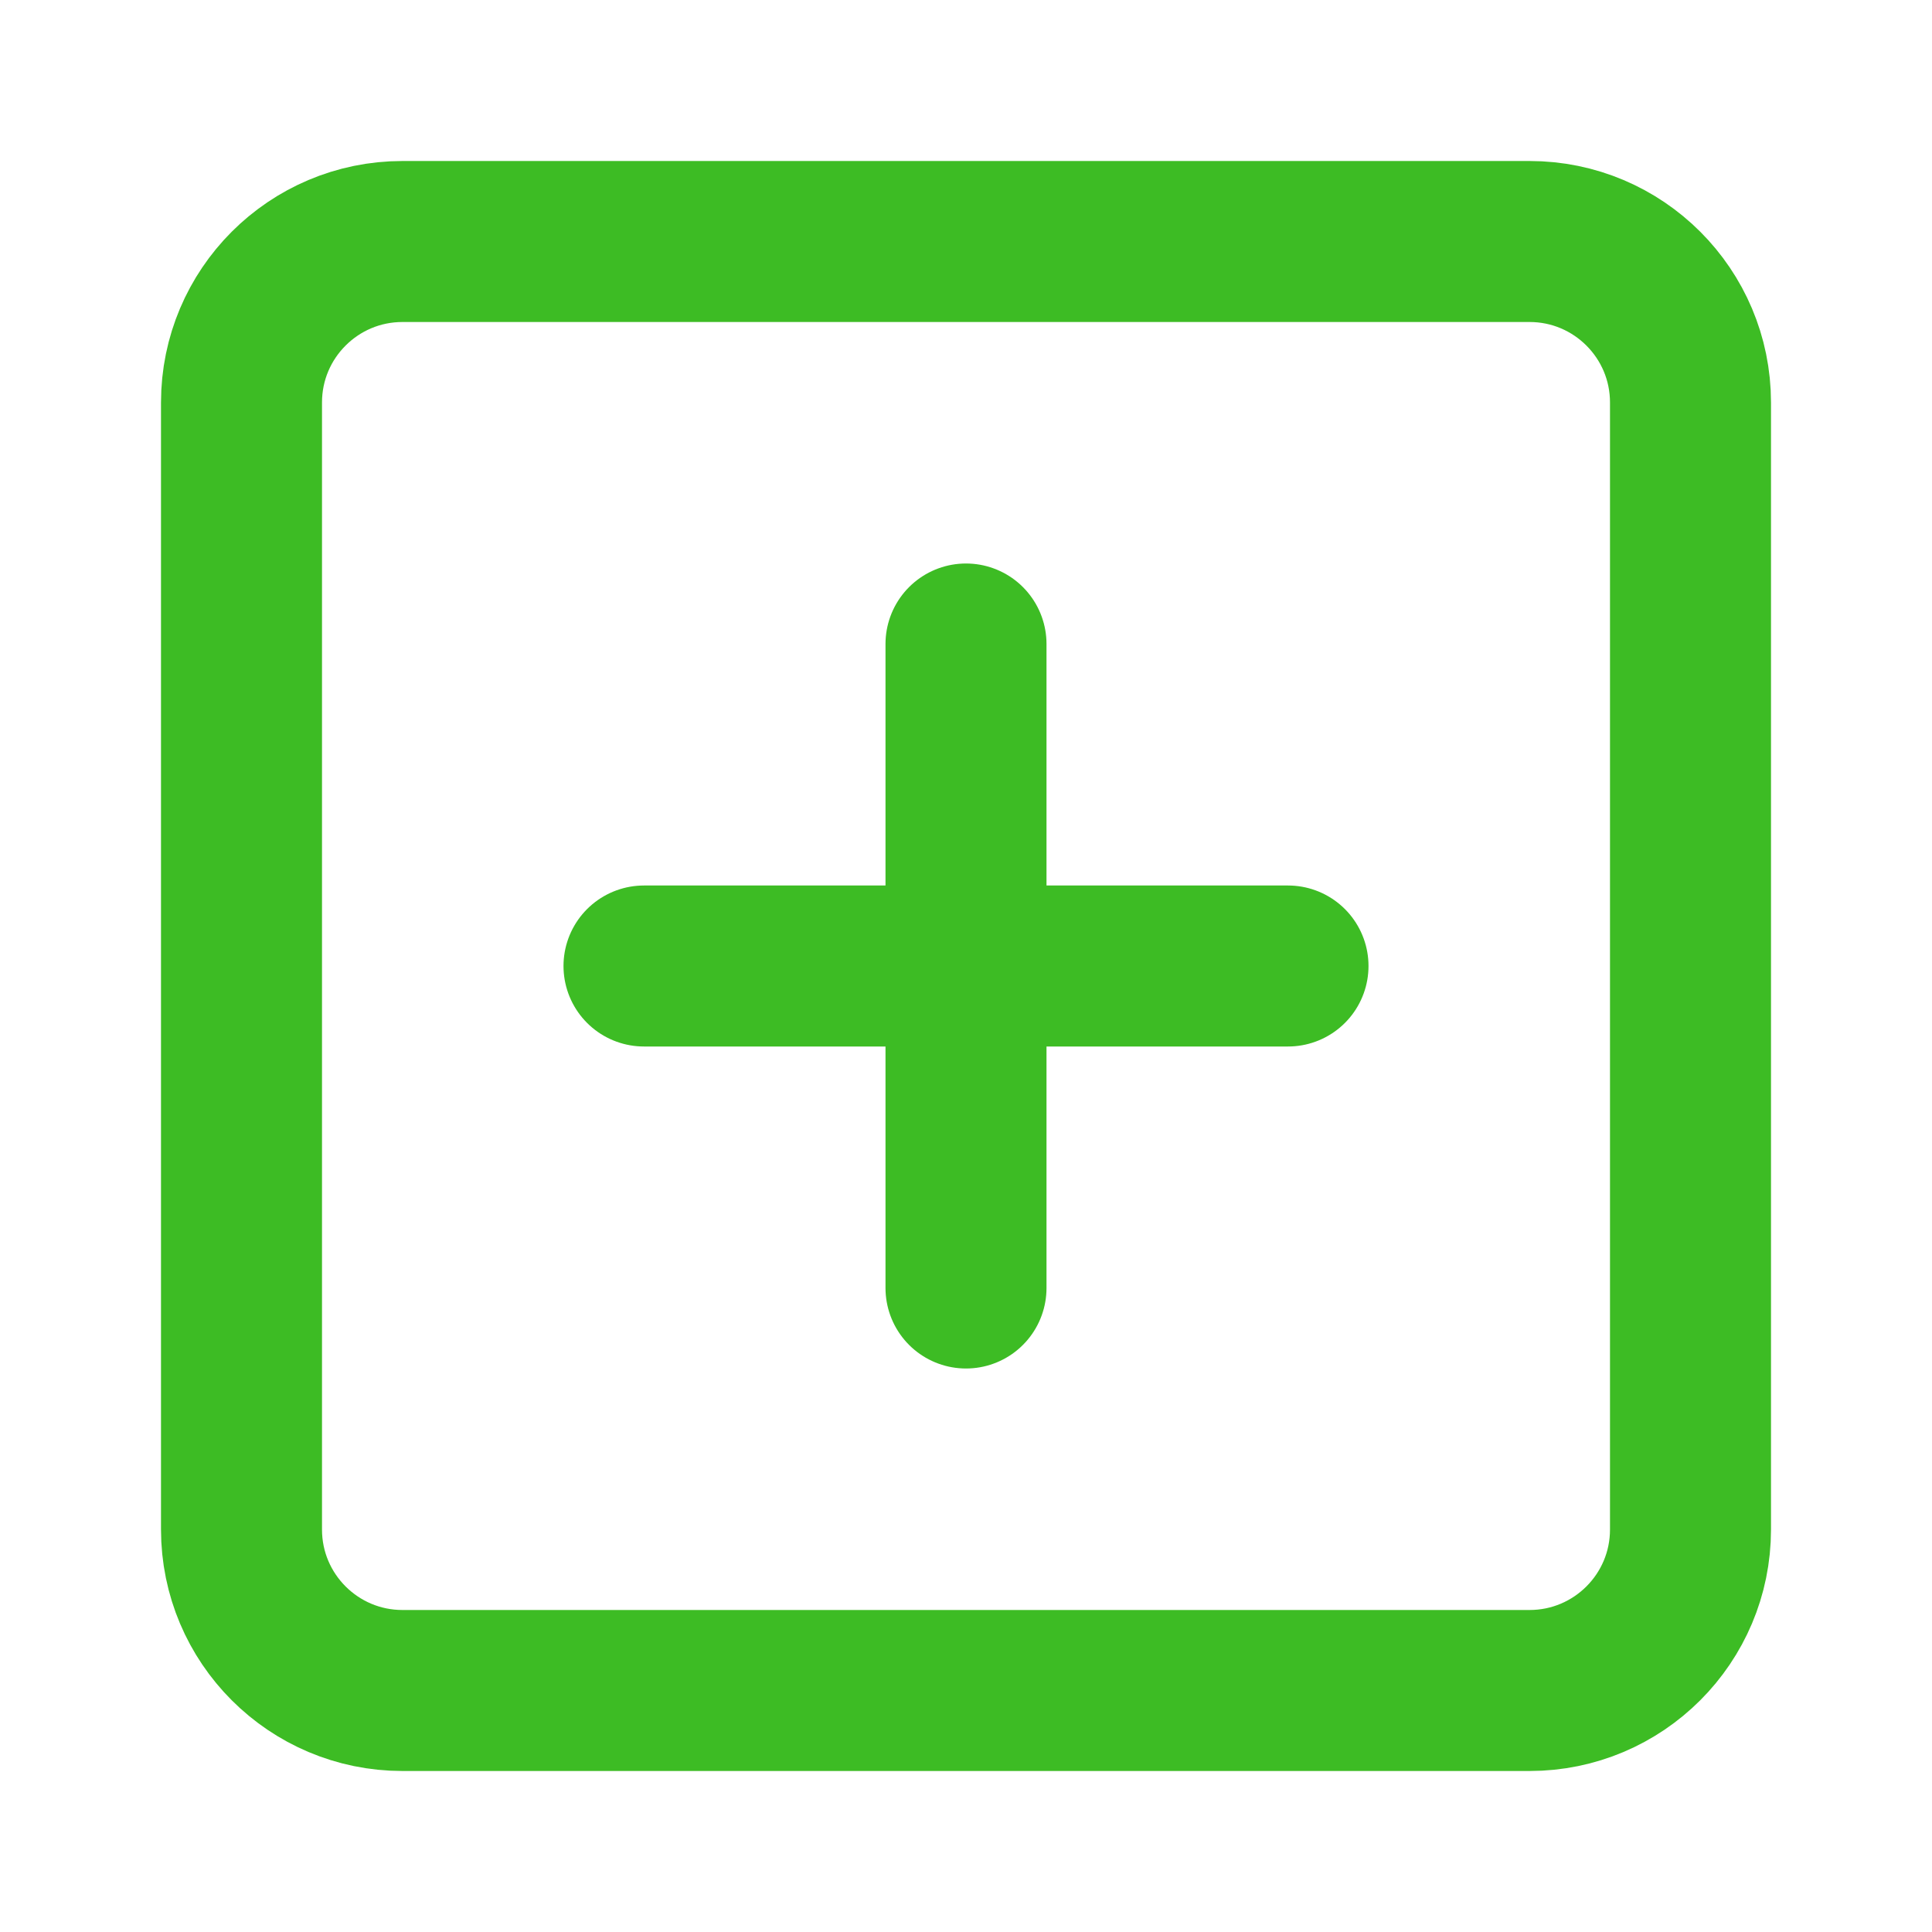
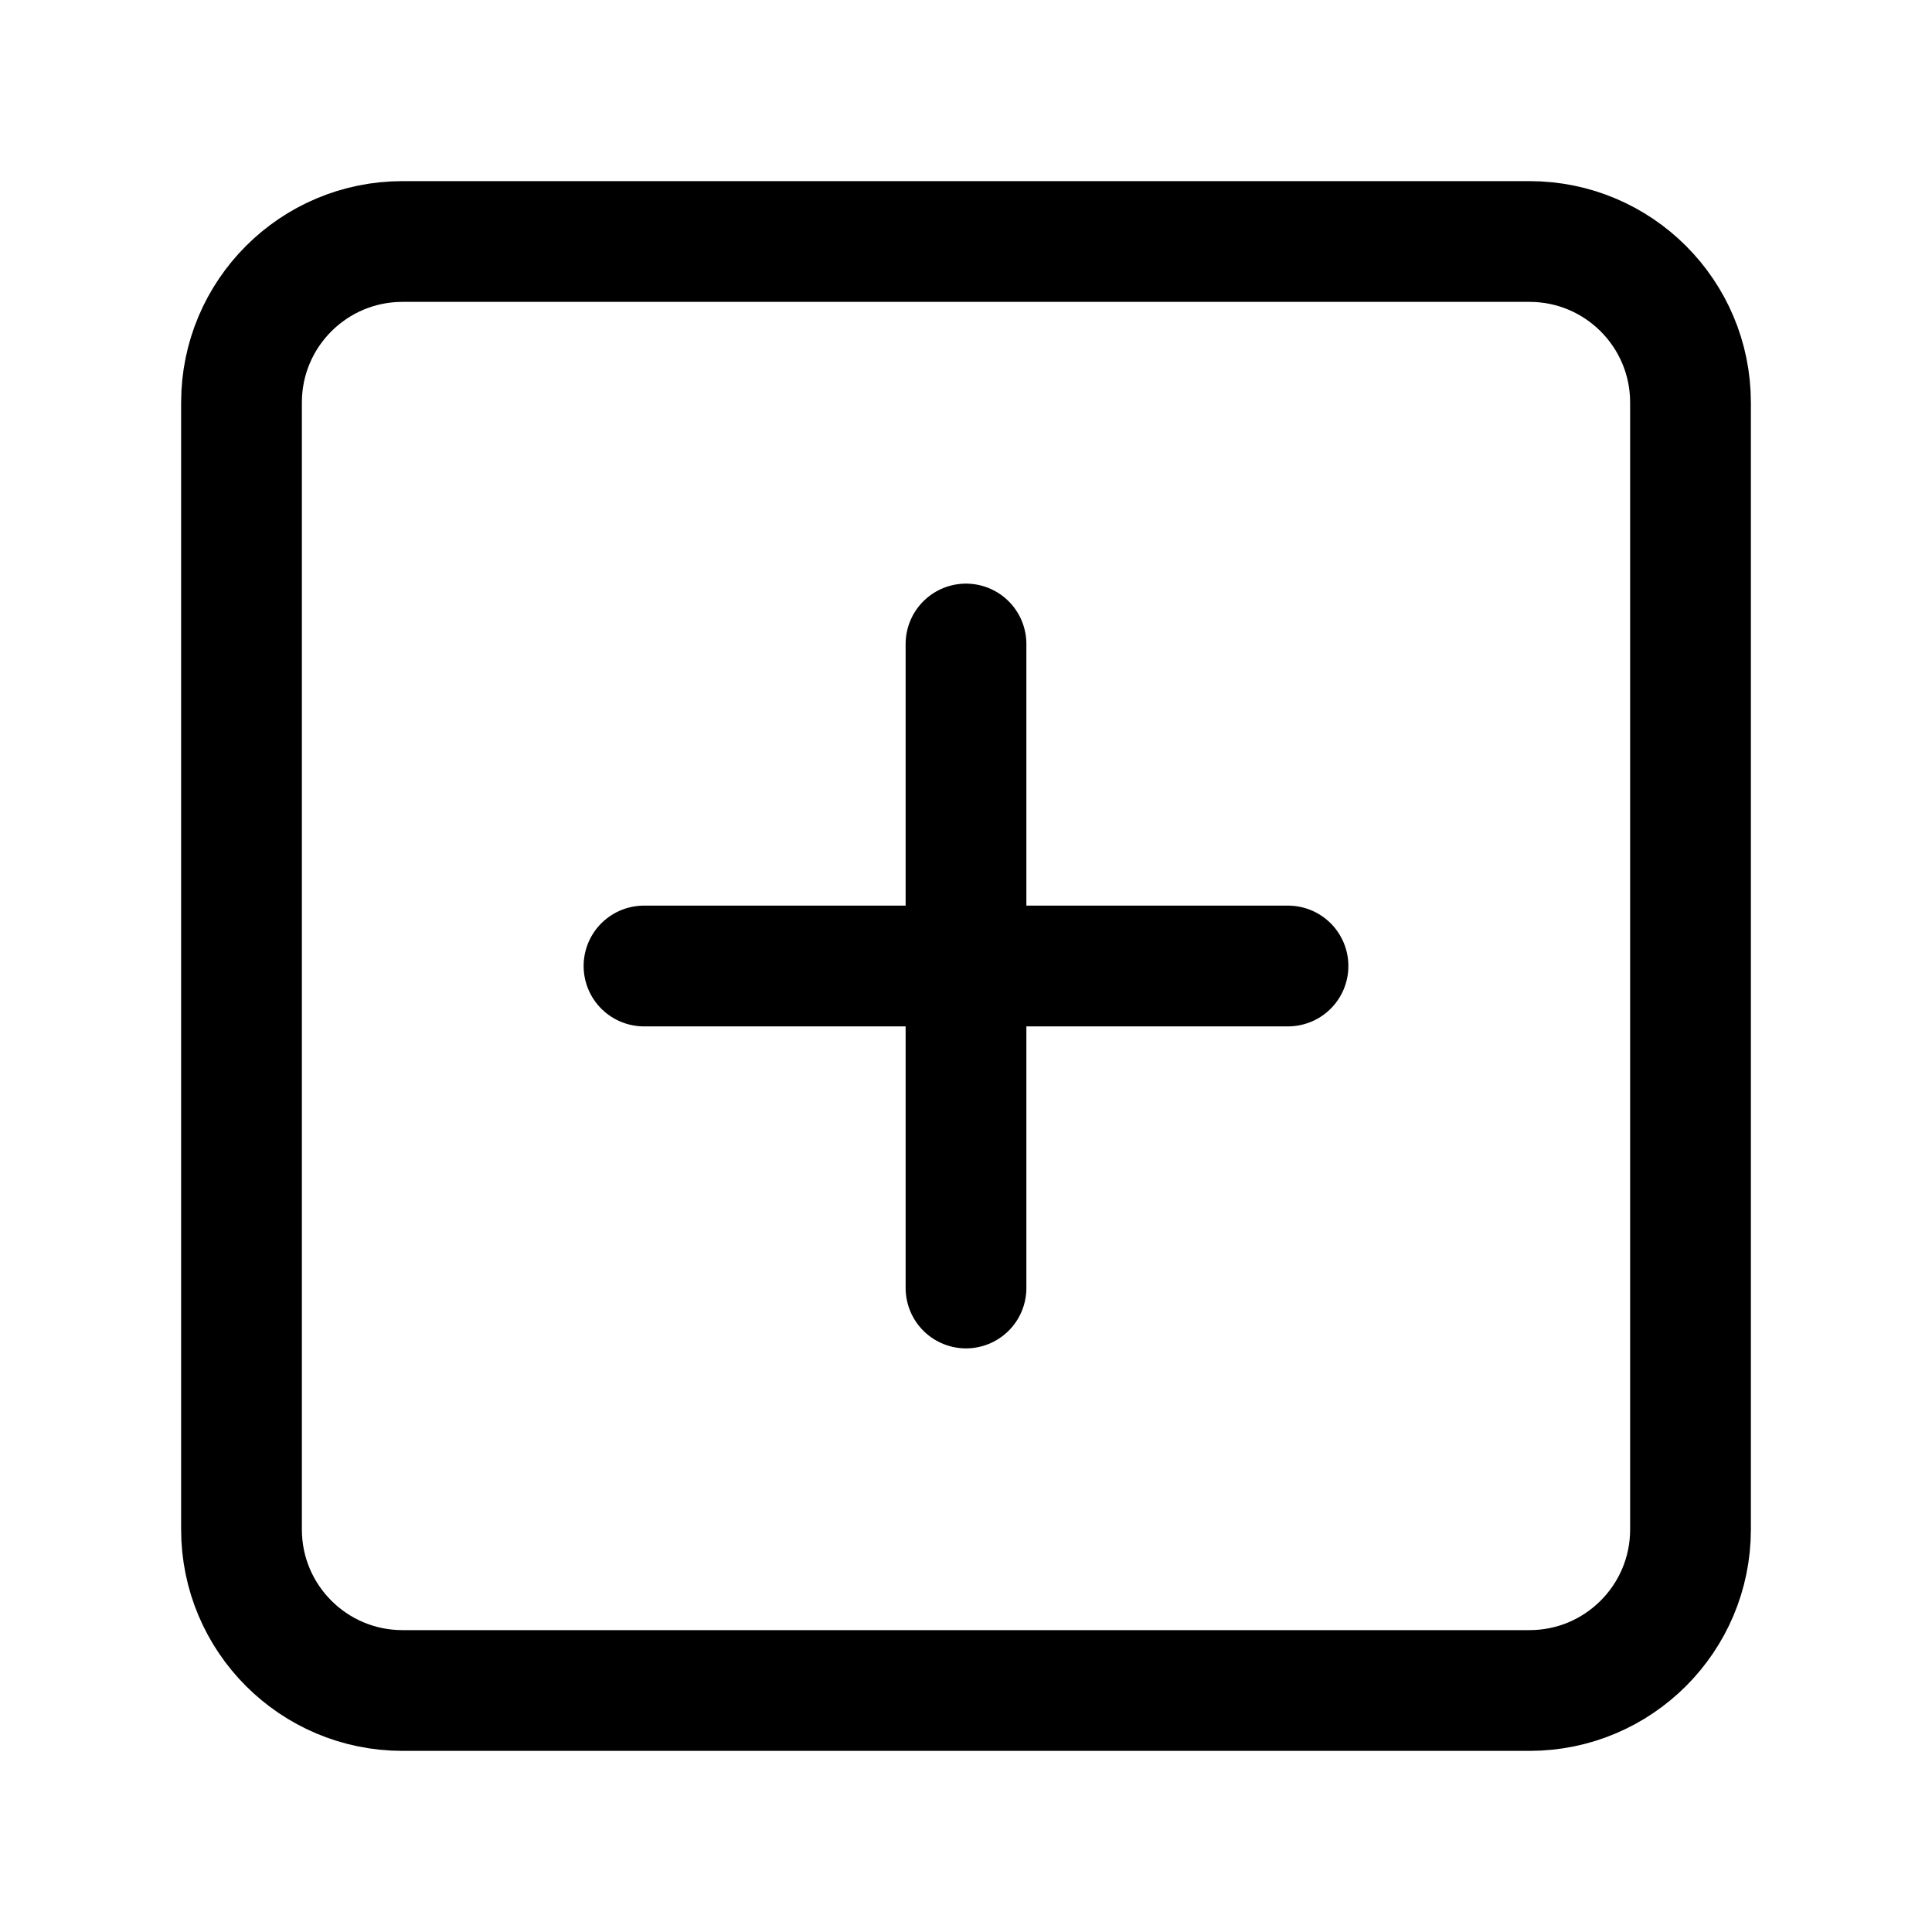
- <svg xmlns="http://www.w3.org/2000/svg" width="24" height="24" viewBox="0 0 24 24" fill="none" stroke="#3dbc24" stroke-width="2" stroke-linecap="round" stroke-linejoin="round" class="lucide lucide-square-plus-icon lucide-square-plus">
+ <svg xmlns="http://www.w3.org/2000/svg" width="24" height="24" viewBox="0 0 24 24" fill="none" stroke="black" stroke-width="1.5" stroke-linecap="round" stroke-linejoin="round" class="lucide lucide-square-plus-icon lucide-square-plus">
  <rect width="18" height="18" x="3" y="3" rx="2" />
  <path d="M8 12h8" />
  <path d="M12 8v8" />
</svg>
